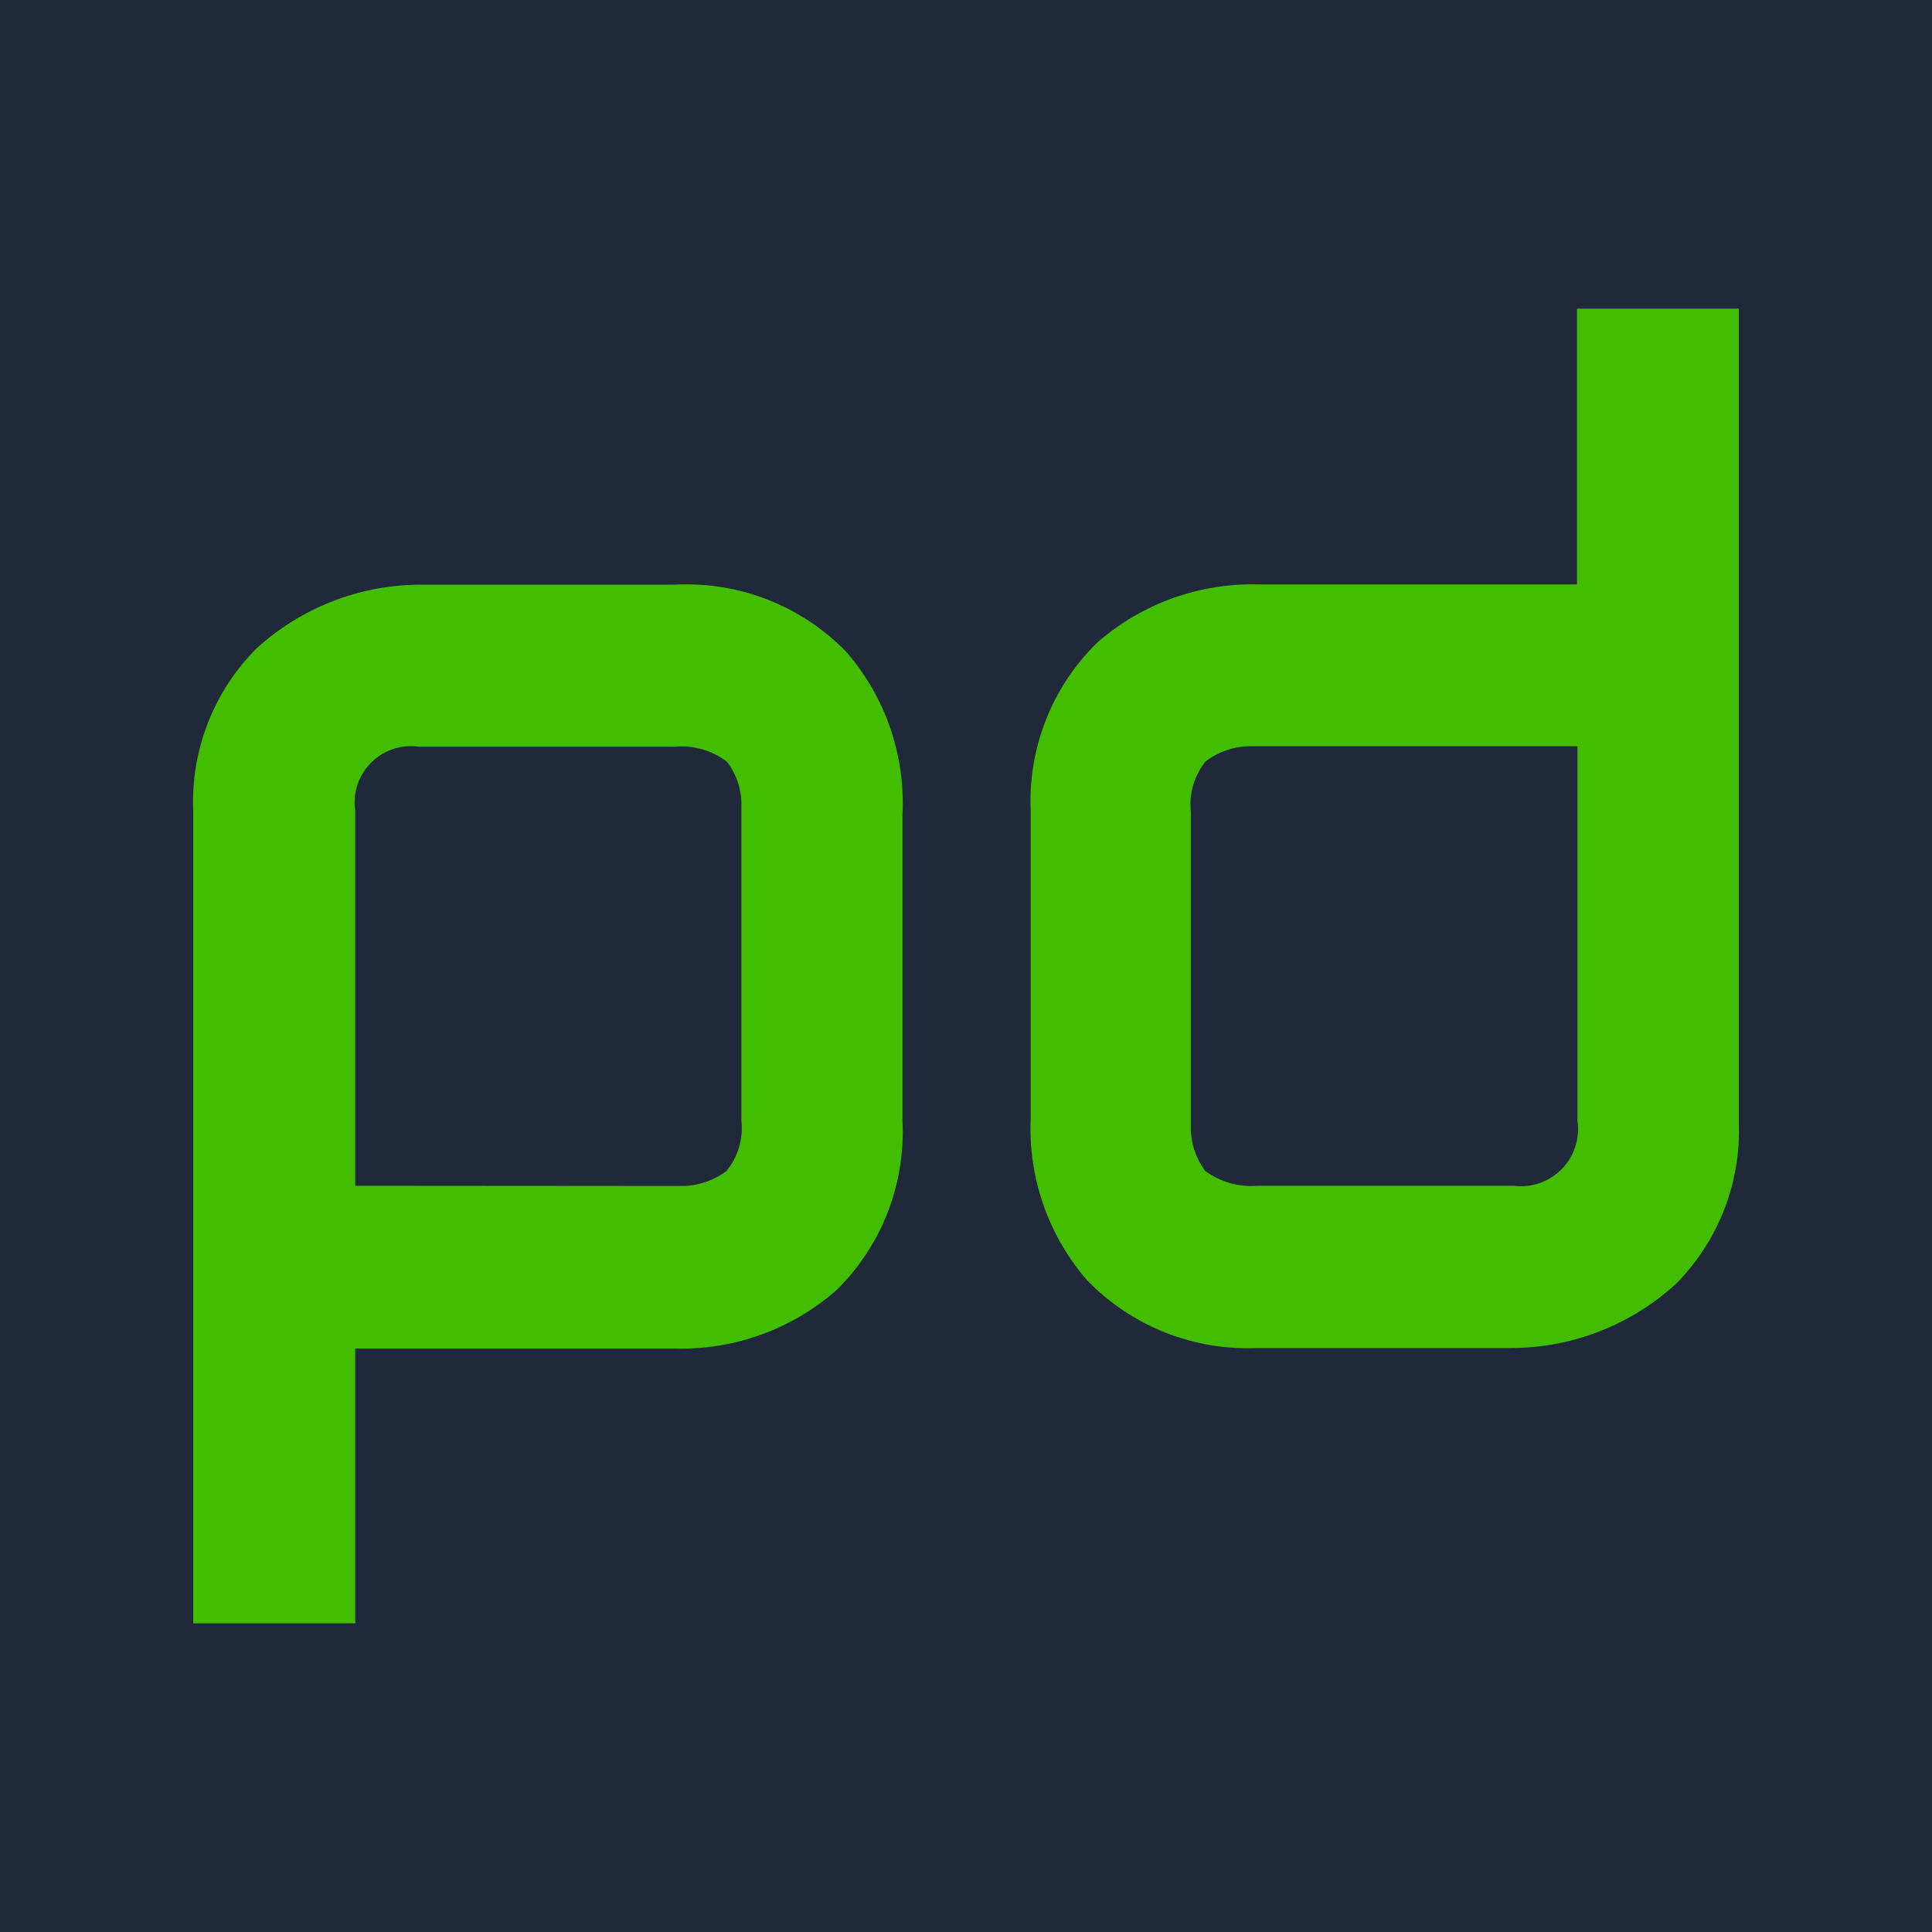
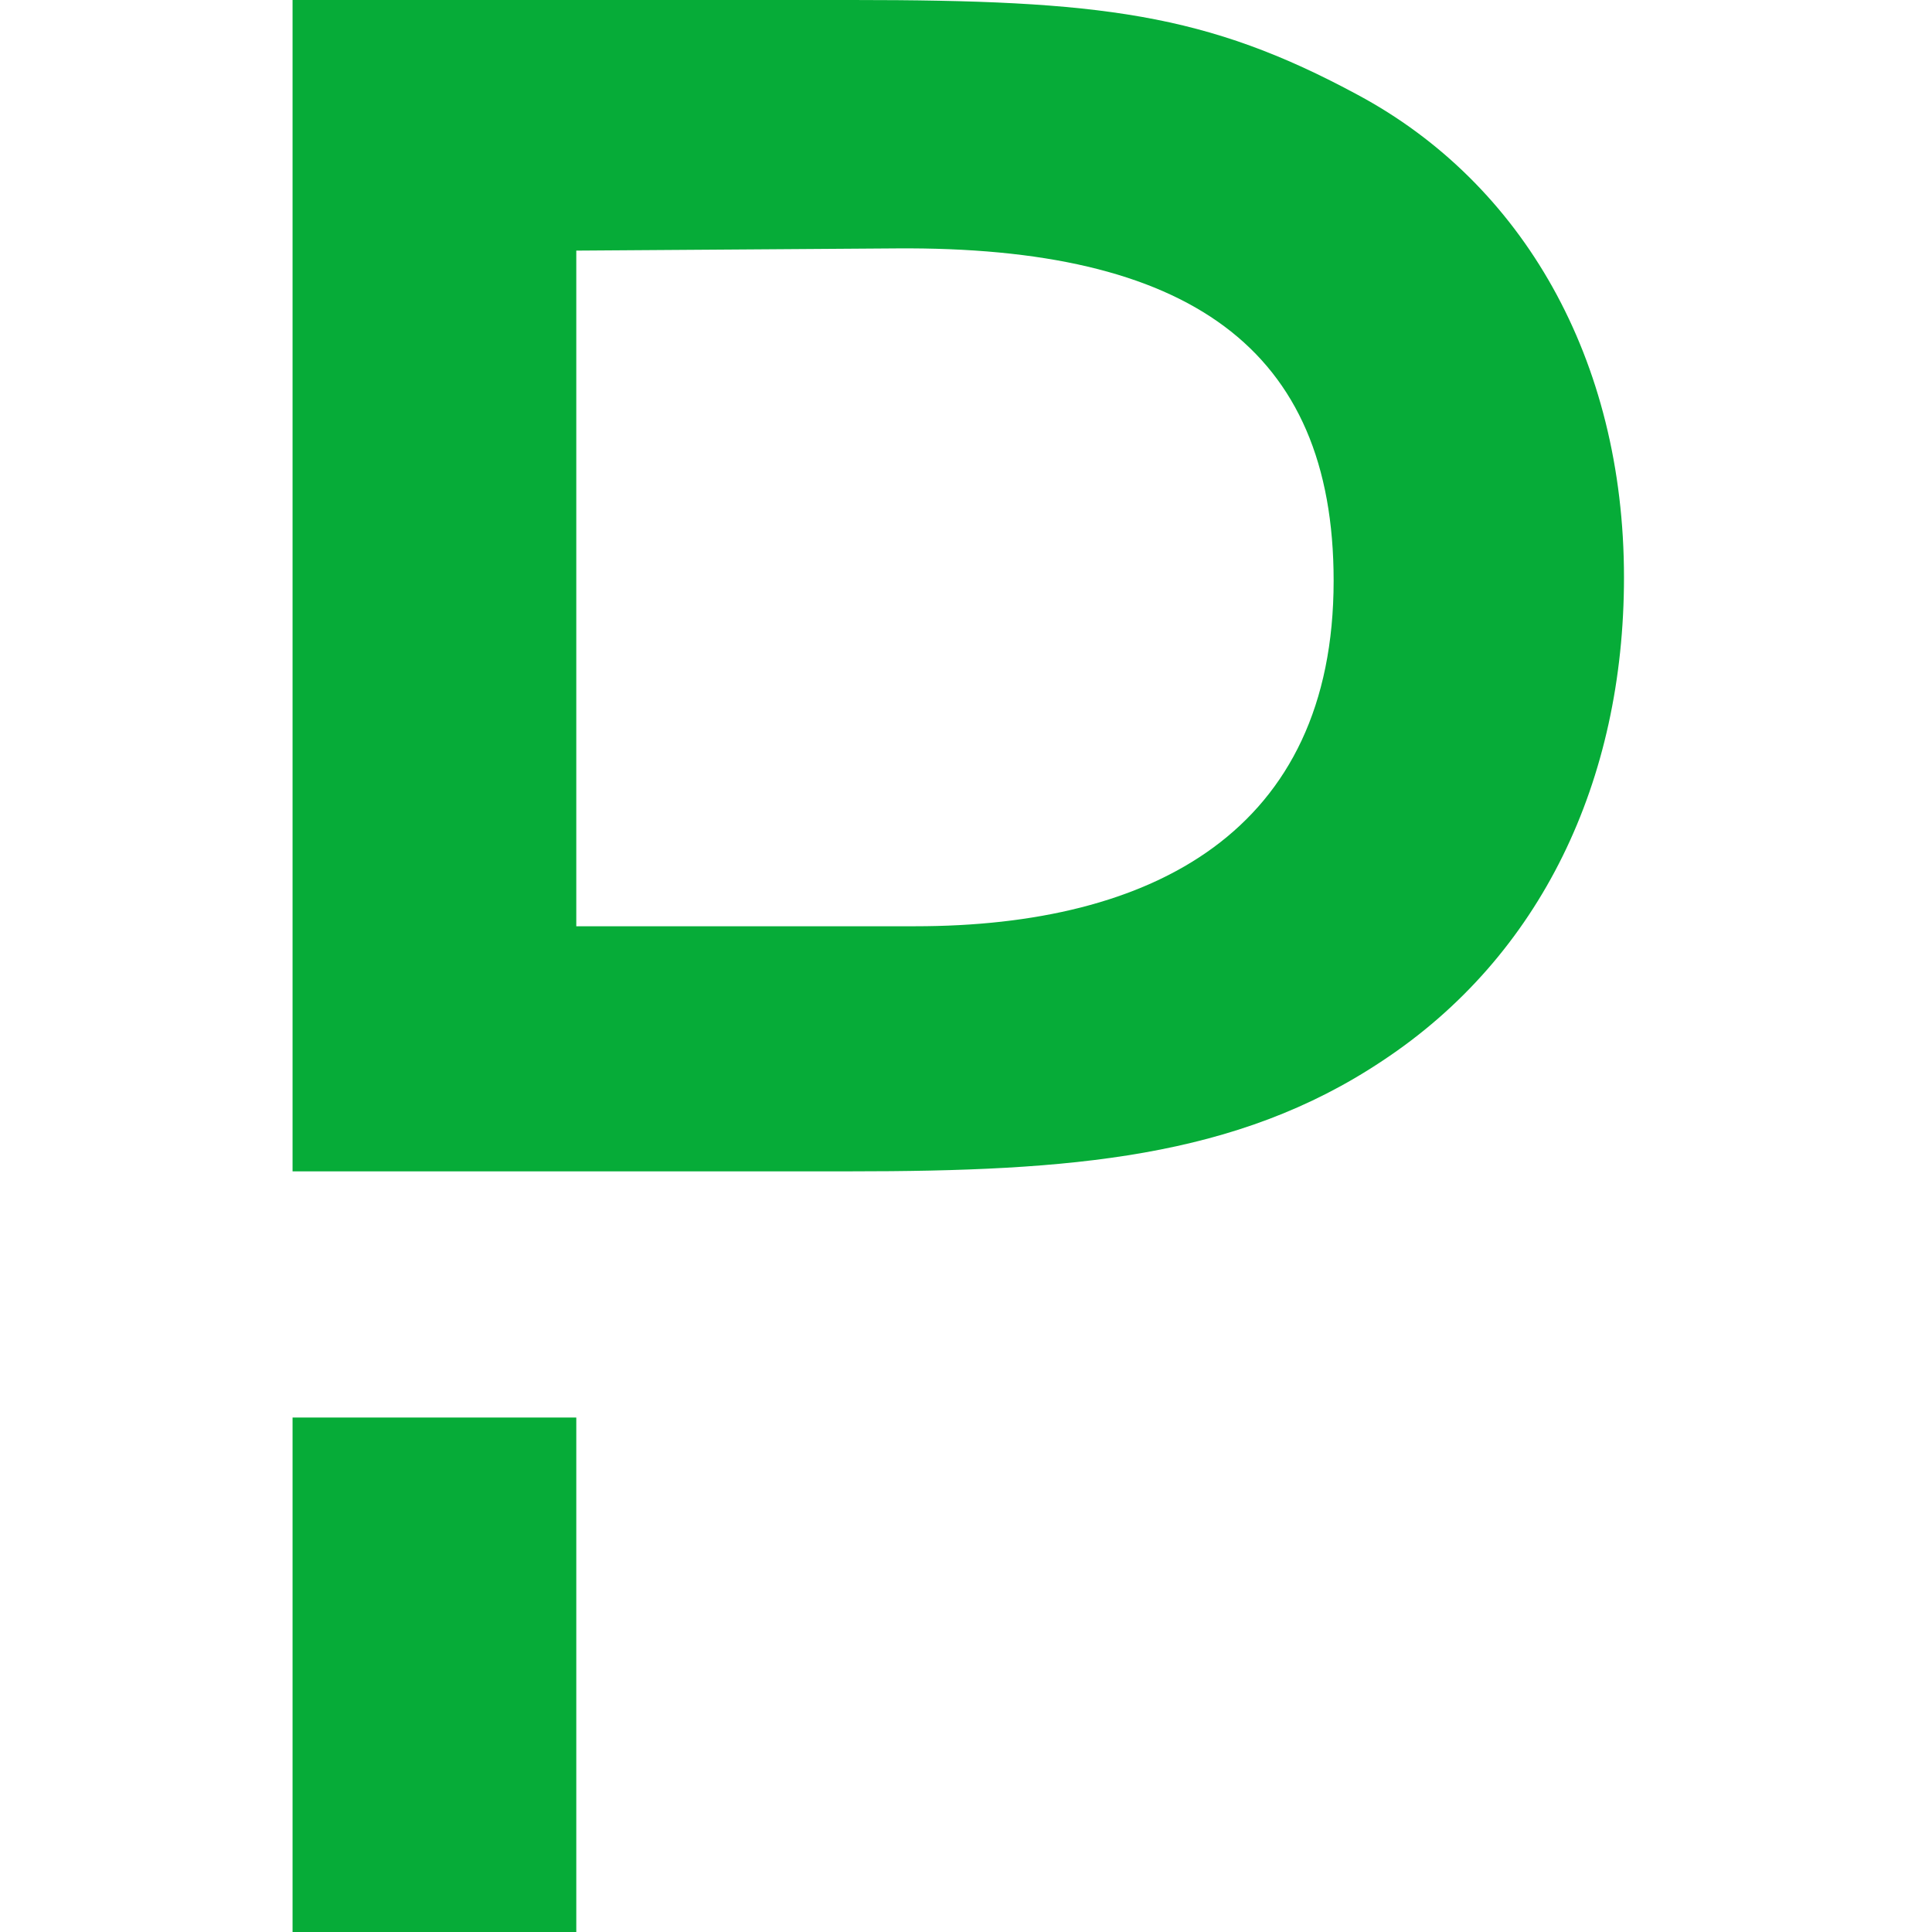
- <svg xmlns="http://www.w3.org/2000/svg" viewBox="0 0 80 80">
-   <rect width="80" height="80" style="fill:#1f293a" />
-   <path d="M14.71,67.22H8V33.57a9,9,0,0,1,2.61-6.71,10.11,10.11,0,0,1,6.78-2.65H27.94A9.21,9.21,0,0,1,35.05,27a9.55,9.55,0,0,1,2.32,6.73V46.42a9.19,9.19,0,0,1-2.73,7,9.75,9.75,0,0,1-6.73,2.42H14.71ZM28.17,49.11a3.12,3.12,0,0,0,1.91-.62,2.82,2.82,0,0,0,.62-2.1v-13a2.91,2.91,0,0,0-.6-1.85,3.11,3.11,0,0,0-2.16-.62H17.34a2.33,2.33,0,0,0-2.63,2.65V49.1ZM65.3,12.78H72V46.46a9,9,0,0,1-2.6,6.7,10.14,10.14,0,0,1-6.78,2.66H52.07A9.26,9.26,0,0,1,45,53a9.6,9.6,0,0,1-2.32-6.73V33.62a9.19,9.19,0,0,1,2.74-7,9.75,9.75,0,0,1,6.73-2.42H65.3ZM51.84,30.9a3.1,3.1,0,0,0-1.91.62,2.83,2.83,0,0,0-.62,2.1v13a3,3,0,0,0,.59,1.86,3.18,3.18,0,0,0,2.17.62h10.6a2.37,2.37,0,0,0,2.65-2.69V30.9Z" style="fill:#42bd00" />
+ <svg xmlns="http://www.w3.org/2000/svg" viewBox="0 0 175 175">
+   <style type="text/css">.st0{fill:#06AC38;}</style>
+   <g>
+     <rect x="26.5" height="46.6" width="25.7" class="st0" y="128.4" />
+     <path d="m123,8.6c-13.7,-7.4 -23.3,-8.6 -45.8,-8.6l-50.7,0l0,106.1l25.7,0l3.3,0l21.5,0c20,0 35,-1.2 48.2,-10c14.4,-9.5 21.9,-25.4 21.9,-43.8c0,-19.8 -9.2,-35.7 -24.1,-43.7zm-40.1,75.3l-30.7,0l0,-61.2l29,-0.2c26.4,-0.2 39.6,9 39.6,30.1c0,22.7 -16.4,31.3 -37.9,31.3z" class="st0" />
+   </g>
</svg>
